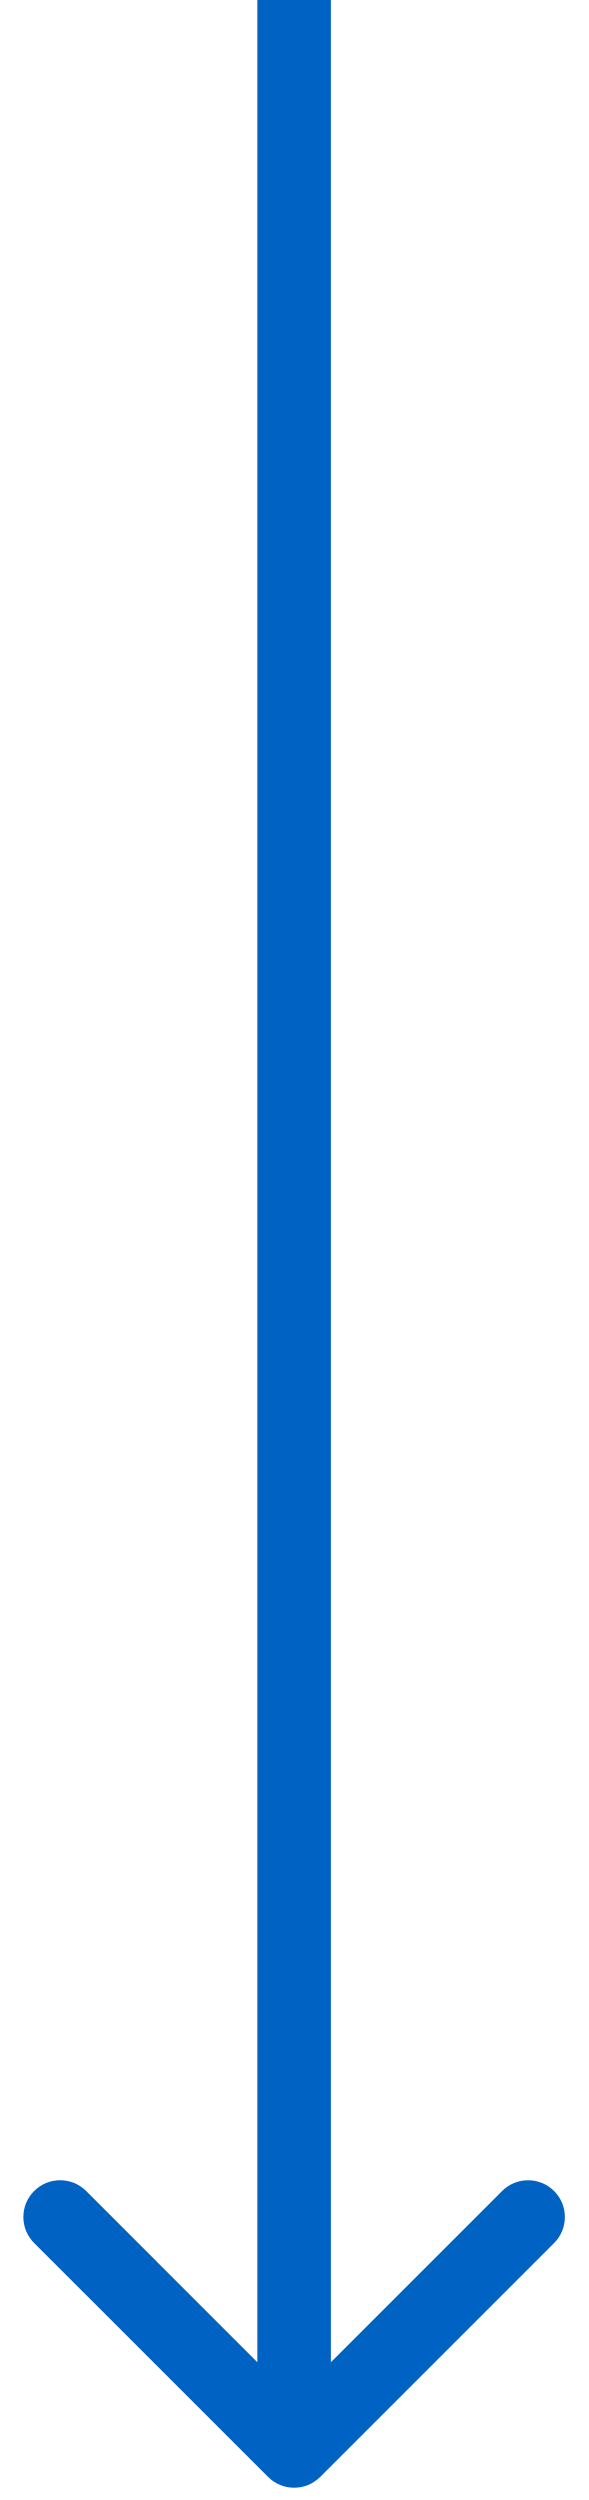
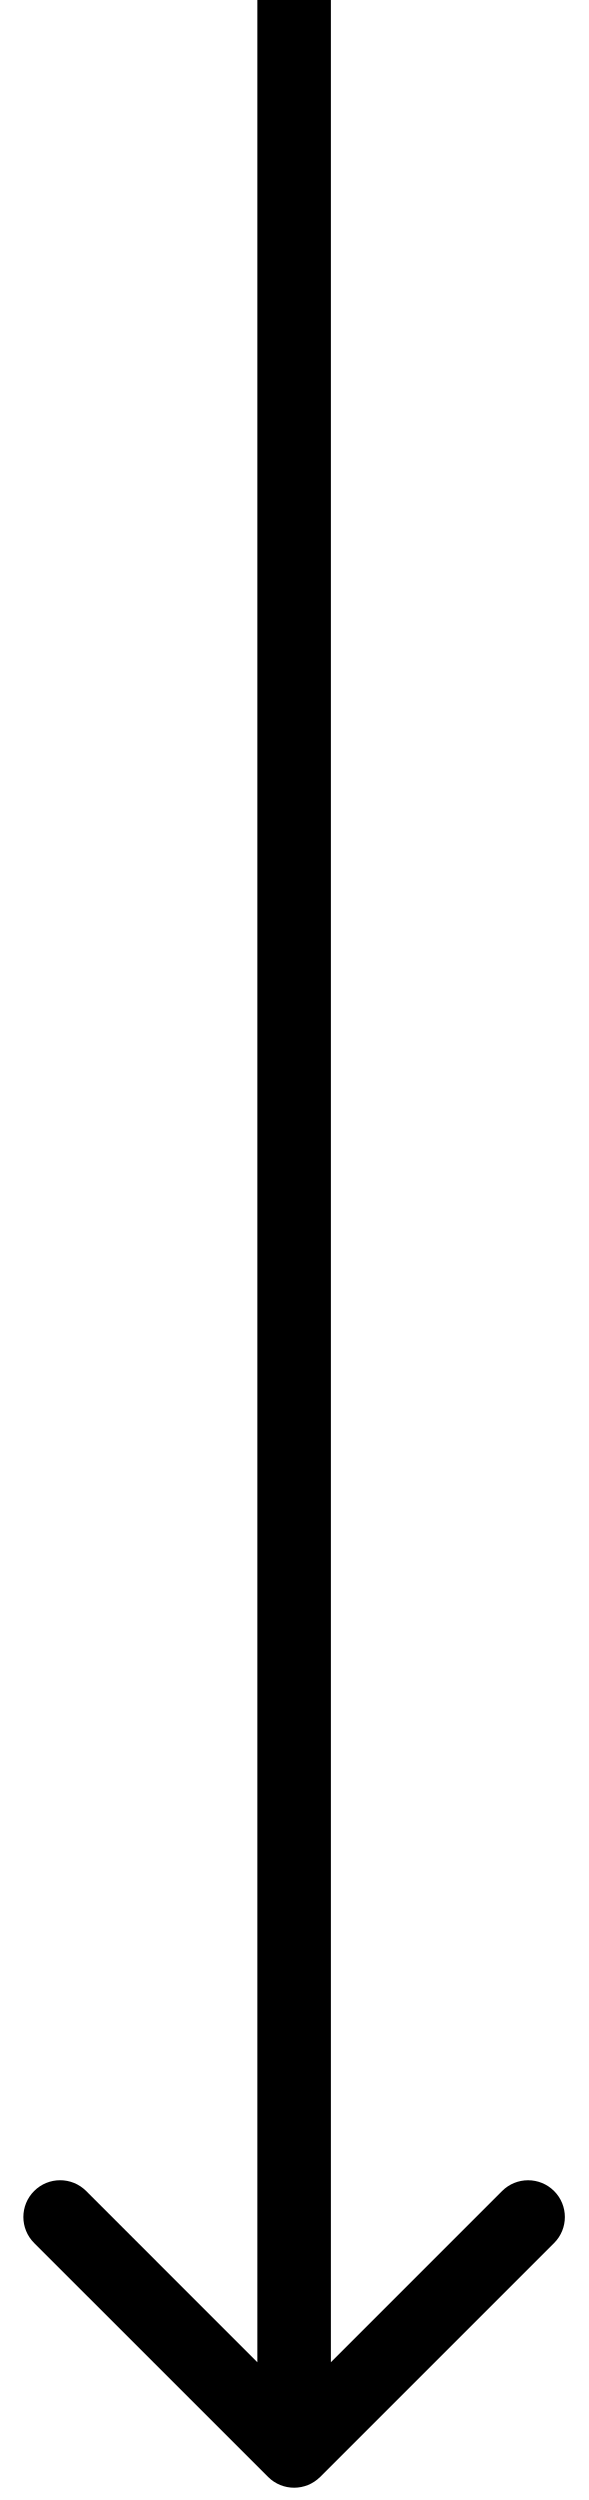
- <svg xmlns="http://www.w3.org/2000/svg" fill="none" viewBox="0 0 24 102">
-   <path fill="#0062C3" d="M13.06 101.061a1.502 1.502 0 0 1-2.12 0l-9.547-9.546a1.5 1.5 0 1 1 2.122-2.122L12 97.88l8.485-8.486a1.5 1.5 0 1 1 2.122 2.122l-9.546 9.546ZM12 0h1.5v100h-3V0H12Z" />
+ <svg xmlns="http://www.w3.org/2000/svg" viewBox="0 0 24 102">
+   <path d="M13.06 101.061a1.502 1.502 0 0 1-2.12 0l-9.547-9.546a1.5 1.5 0 1 1 2.122-2.122L12 97.88l8.485-8.486a1.5 1.5 0 1 1 2.122 2.122l-9.546 9.546ZM12 0h1.5v100h-3V0H12Z" />
</svg>
